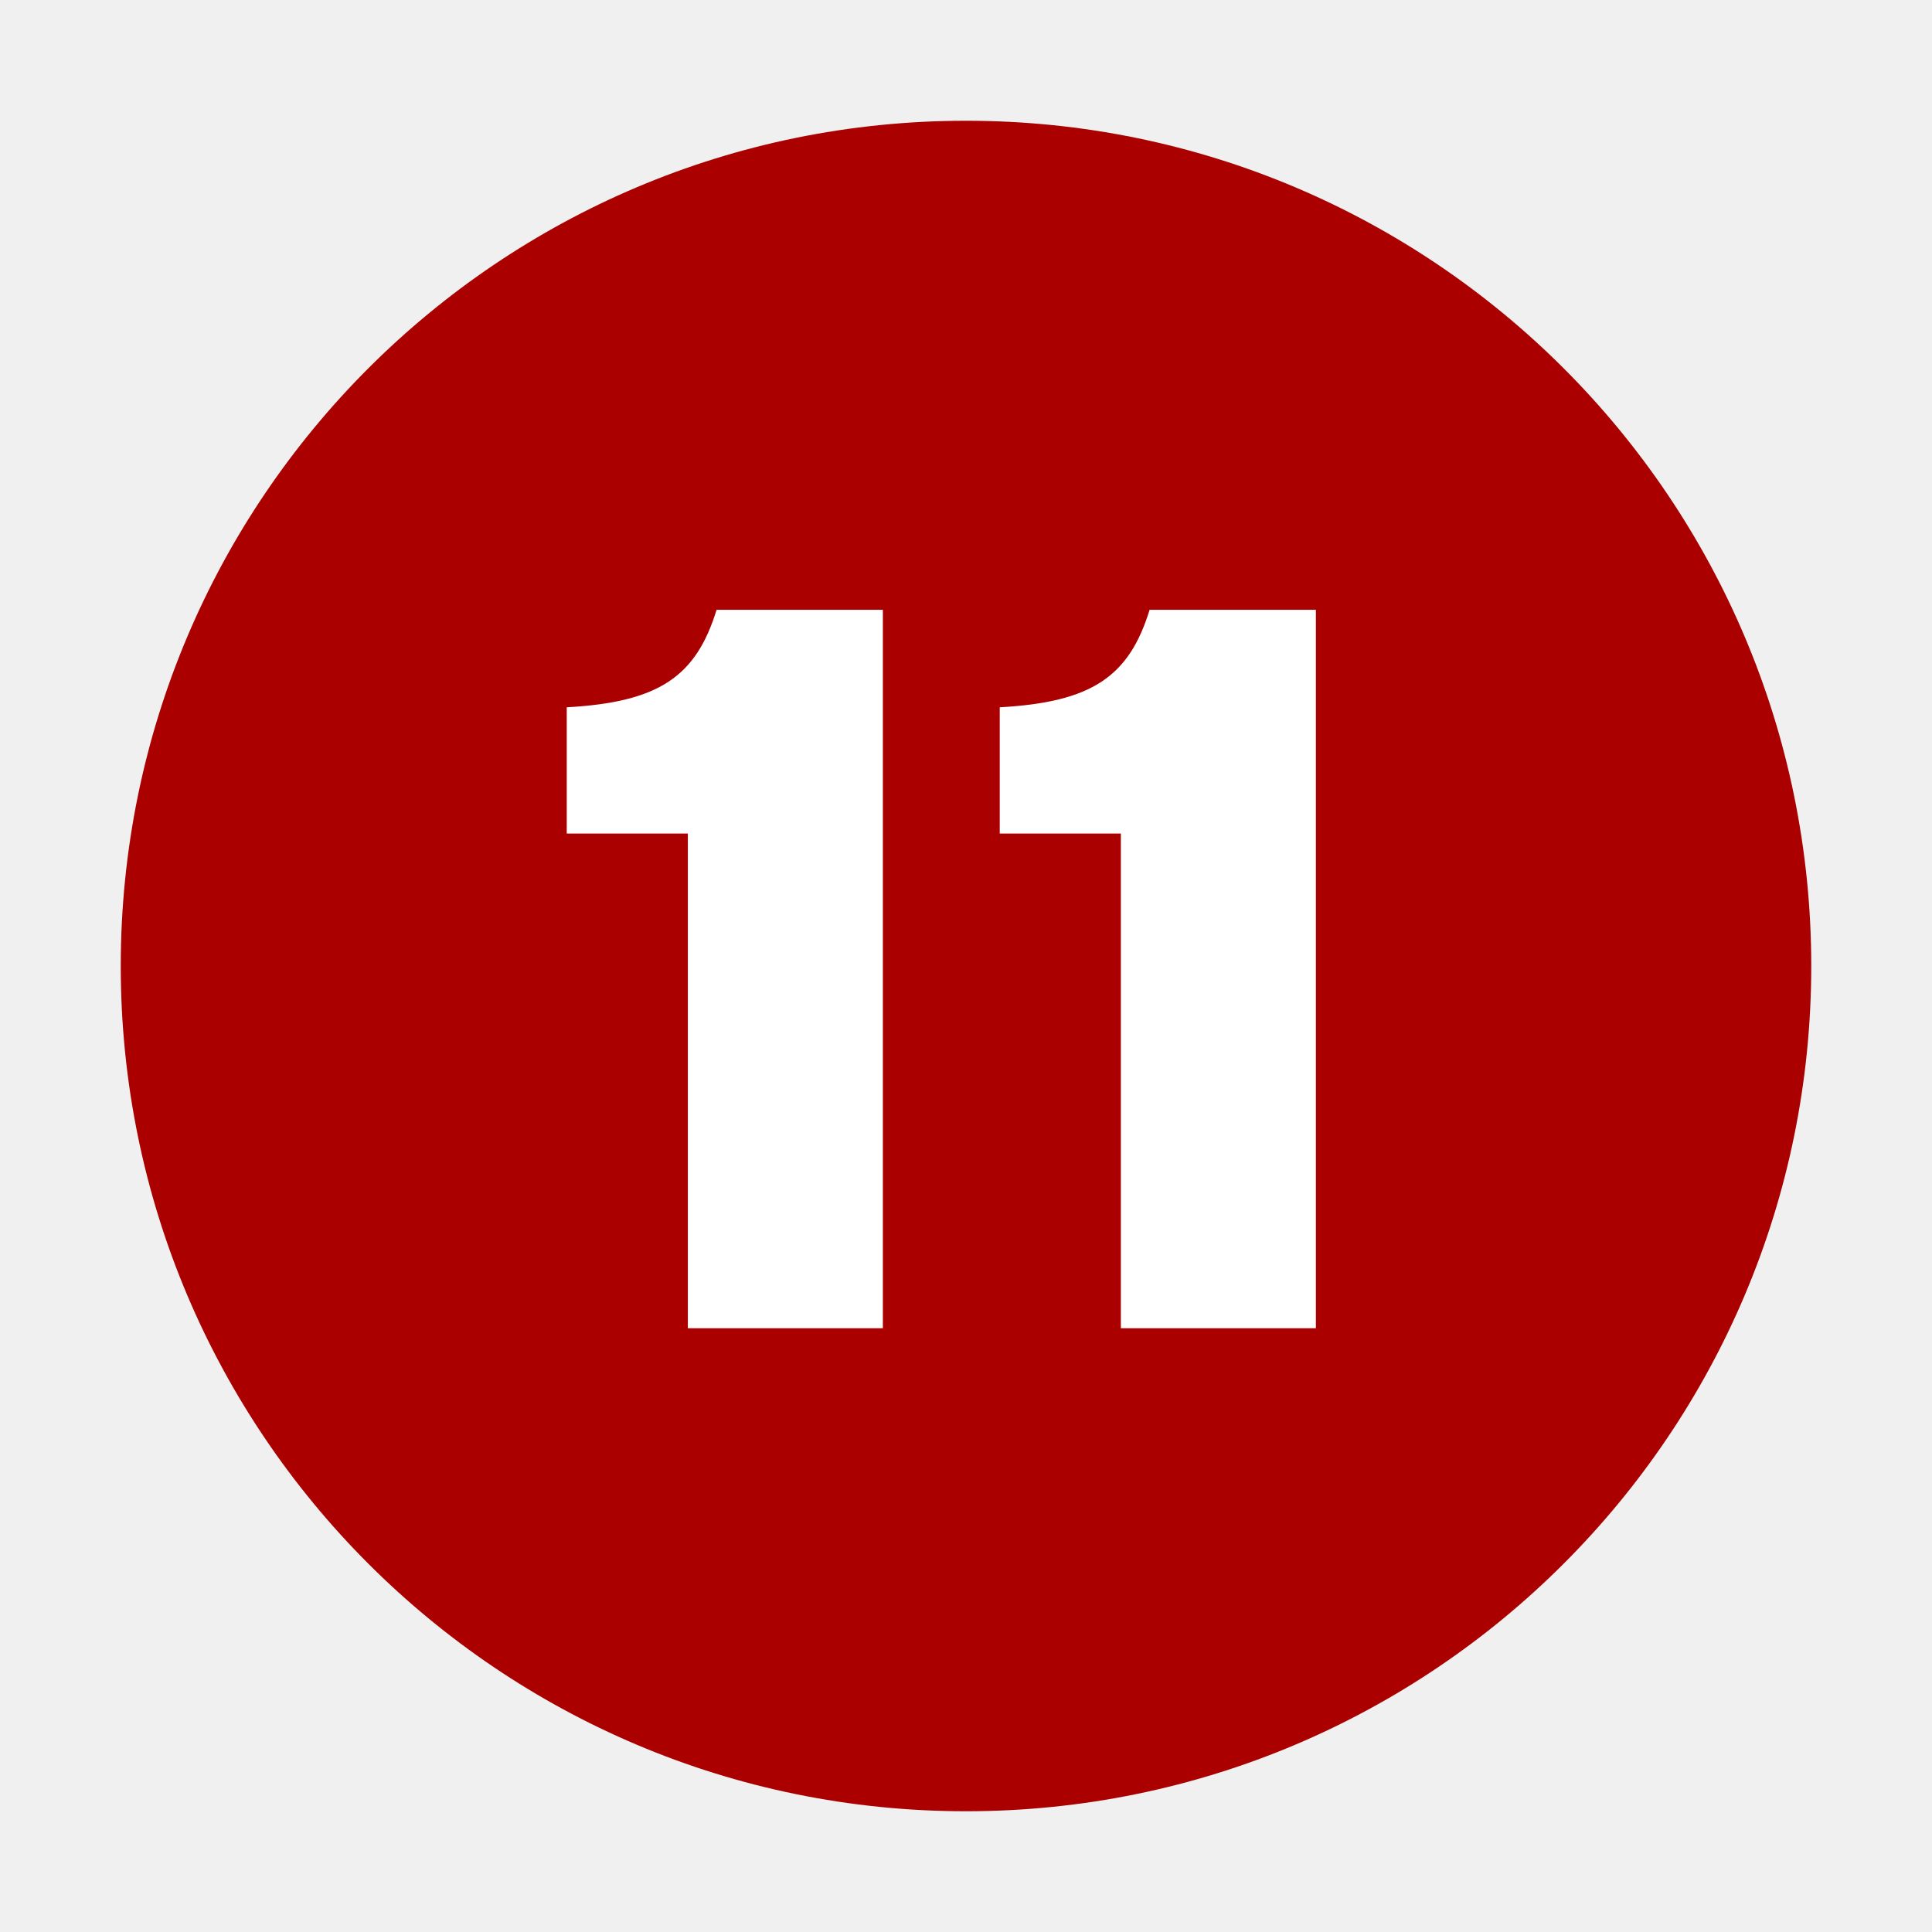
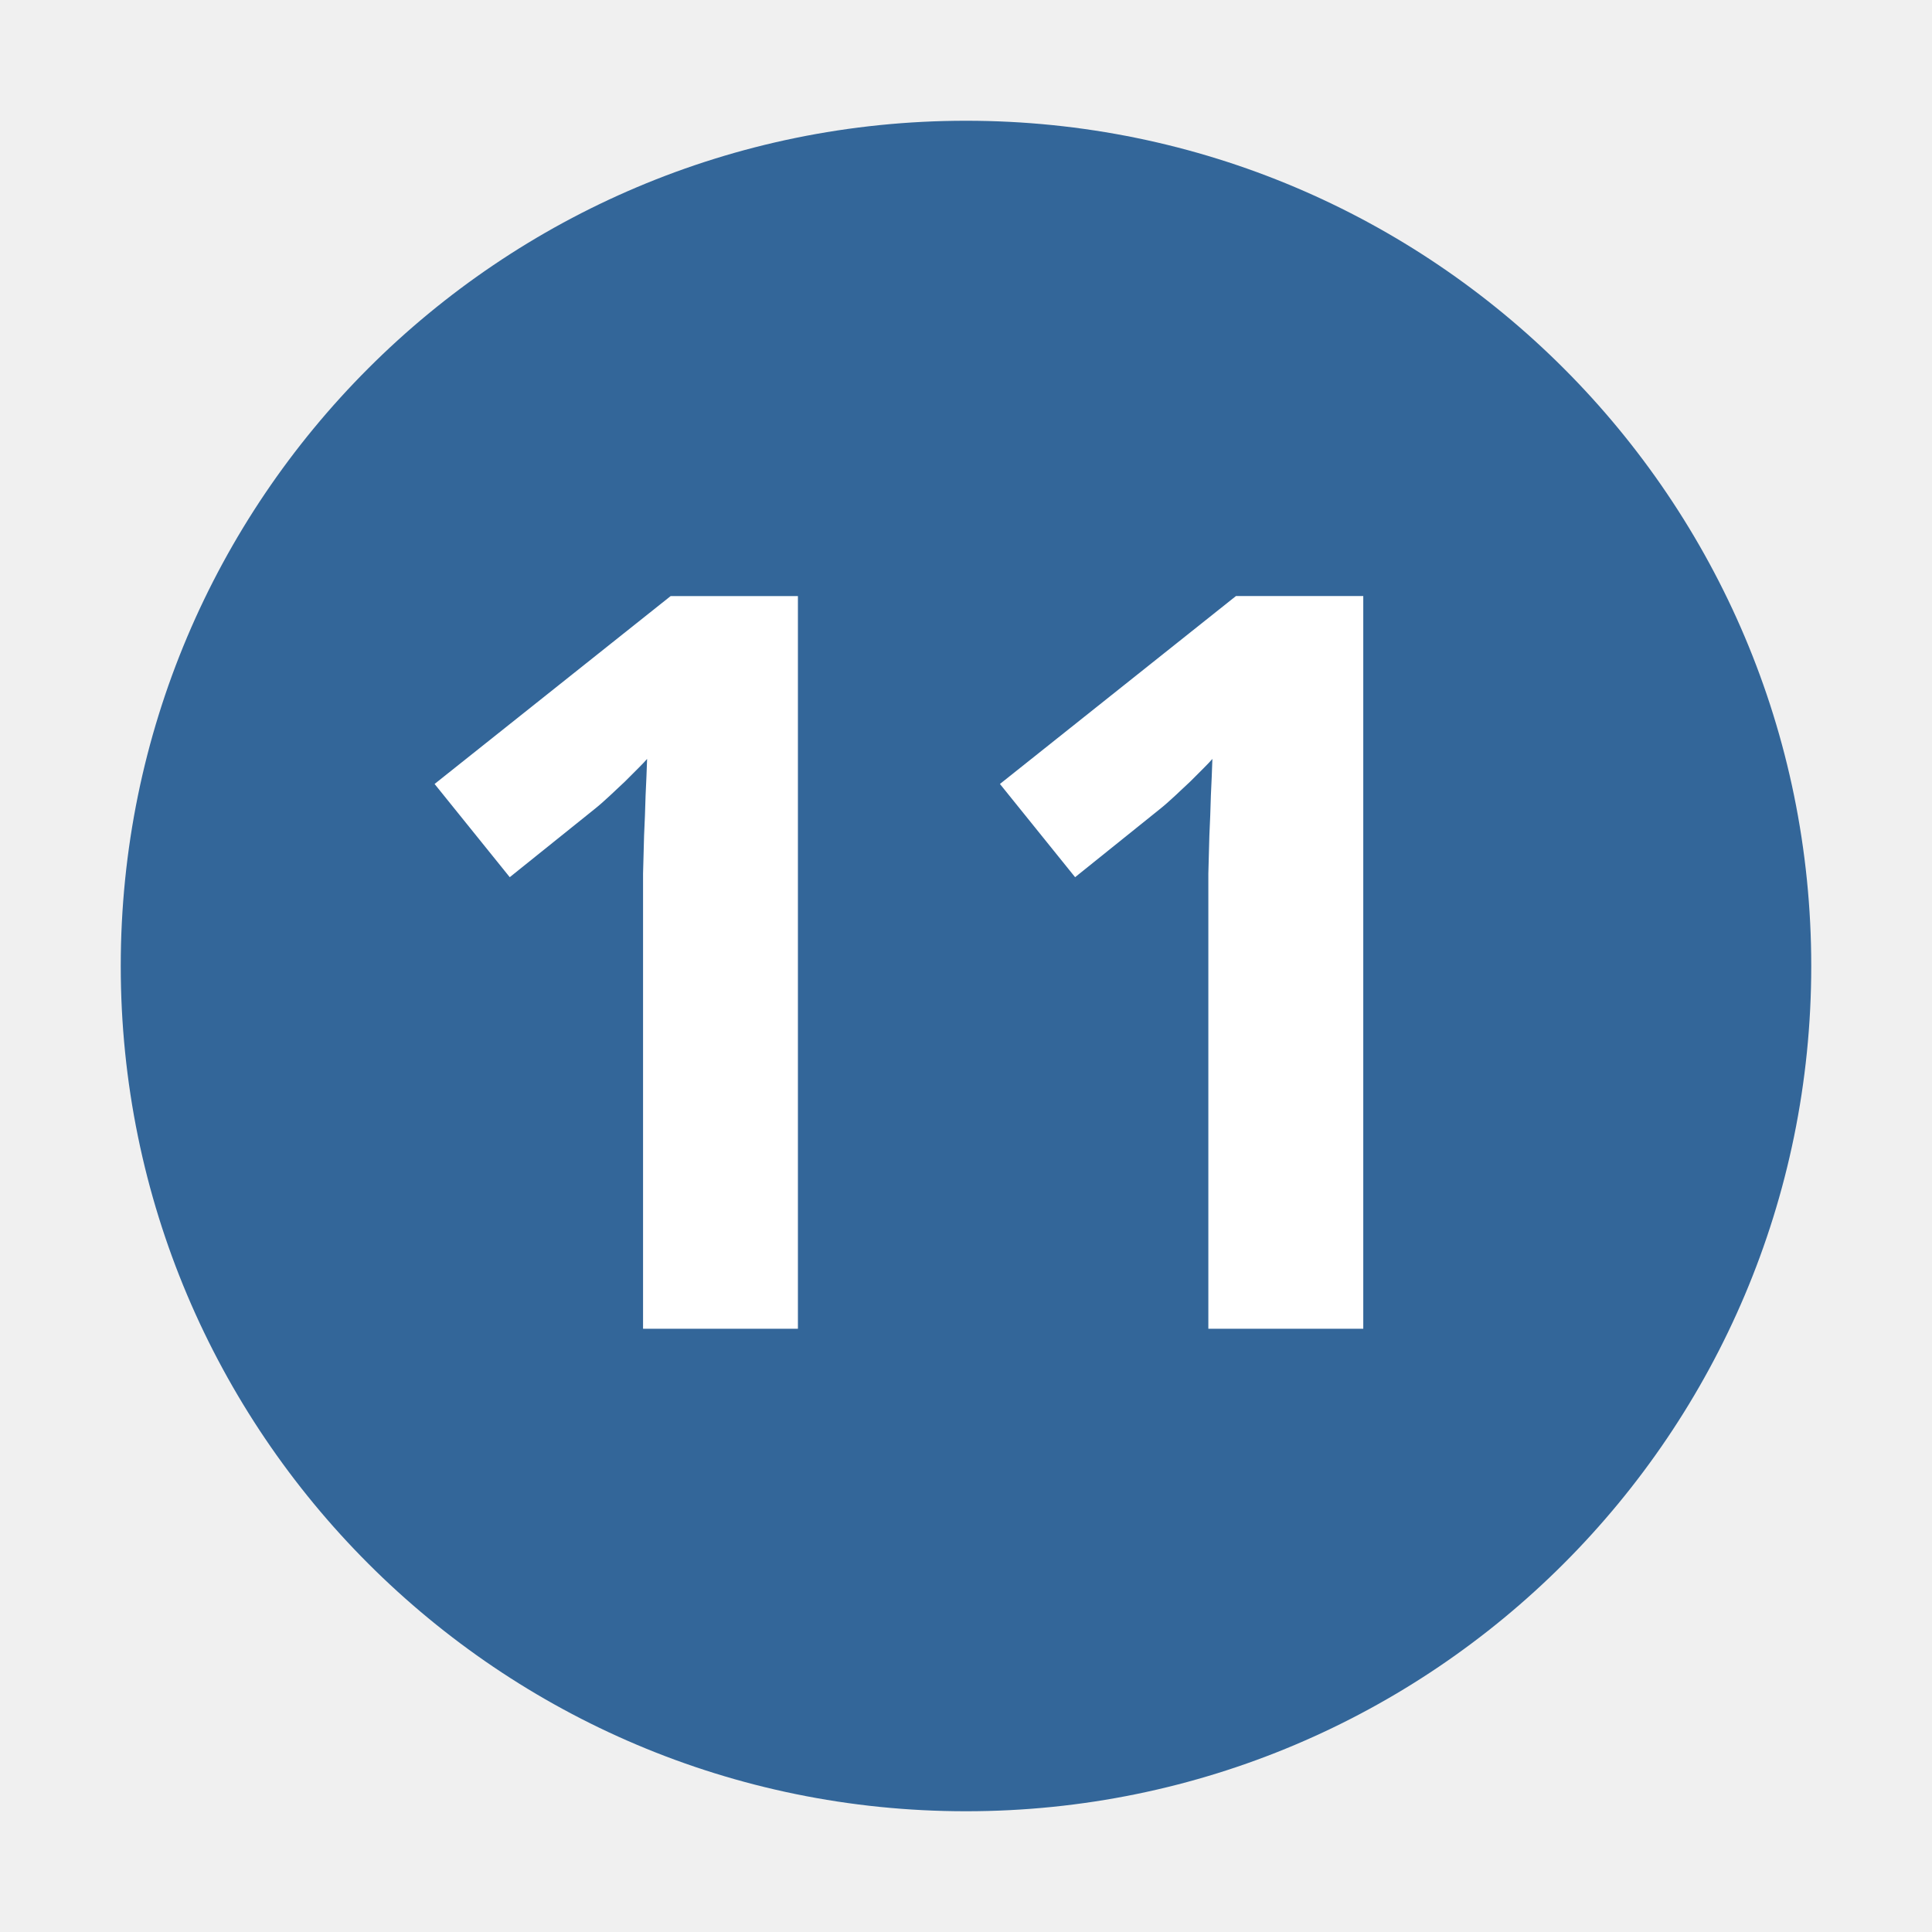
<svg xmlns="http://www.w3.org/2000/svg" version="1.0" width="32" height="32" id="svg2">
  <defs id="defs15" />
-   <circle cx="16" cy="16" r="14" id="circle" style="fill:#aa0000" />
-   <path d="M 14.623,22 L 14.623,10.1 L 11.869,10.1 C 11.529,11.205 10.917,11.63 9.387,11.715 L 9.387,13.806 L 11.393,13.806 L 11.393,22 L 14.623,22 M 21.795,22 L 21.795,10.1 L 19.041,10.1 C 18.701,11.205 18.089,11.63 16.559,11.715 L 16.559,13.806 L 18.565,13.806 L 18.565,22 L 21.795,22" id="text2219" style="fill:#ffffff" />
+   <circle cx="16" cy="16" r="14" id="circle" style="fill:#336699" />
+   <g id="text2820" style="font-size:10px;font-style:normal;font-variant:normal;font-weight:normal;font-stretch:normal;text-align:center;text-anchor:middle;fill:#ffffff;fill-opacity:1;stroke:none;font-family:Droid Sans;-inkscape-font-specification:Droid Sans">
+     <path d="m 13.216,22.008 -2.565,0 0,-7.022 c -4e-6,-0.144 -4e-6,-0.315 0,-0.515 0.005,-0.205 0.011,-0.415 0.017,-0.631 0.011,-0.221 0.019,-0.443 0.025,-0.664 0.011,-0.221 0.019,-0.423 0.025,-0.606 -0.028,0.033 -0.075,0.083 -0.141,0.149 -0.066,0.066 -0.141,0.141 -0.224,0.224 -0.083,0.077 -0.169,0.158 -0.257,0.241 -0.089,0.083 -0.174,0.158 -0.257,0.224 L 8.443,14.529 7.198,12.985 11.108,9.873 l 2.108,0 0,12.136" id="path2818" style="font-size:17px;font-weight:bold;fill:#ffffff;-inkscape-font-specification:Bitstream Vera Sans Bold" />
+     <path d="m 22.579,22.008 -2.565,0 0,-7.022 c -4e-6,-0.144 -4e-6,-0.315 0,-0.515 0.005,-0.205 0.011,-0.415 0.017,-0.631 0.011,-0.221 0.019,-0.443 0.025,-0.664 0.011,-0.221 0.019,-0.423 0.025,-0.606 -0.028,0.033 -0.075,0.083 -0.141,0.149 -0.066,0.066 -0.141,0.141 -0.224,0.224 -0.083,0.077 -0.169,0.158 -0.257,0.241 -0.089,0.083 -0.174,0.158 -0.257,0.224 l -1.395,1.121 -1.245,-1.544 3.91,-3.113 2.108,0 0,12.136" id="path2820" style="font-size:17px;font-weight:bold;fill:#ffffff;-inkscape-font-specification:Bitstream Vera Sans Bold" />
+   </g>
</svg>
